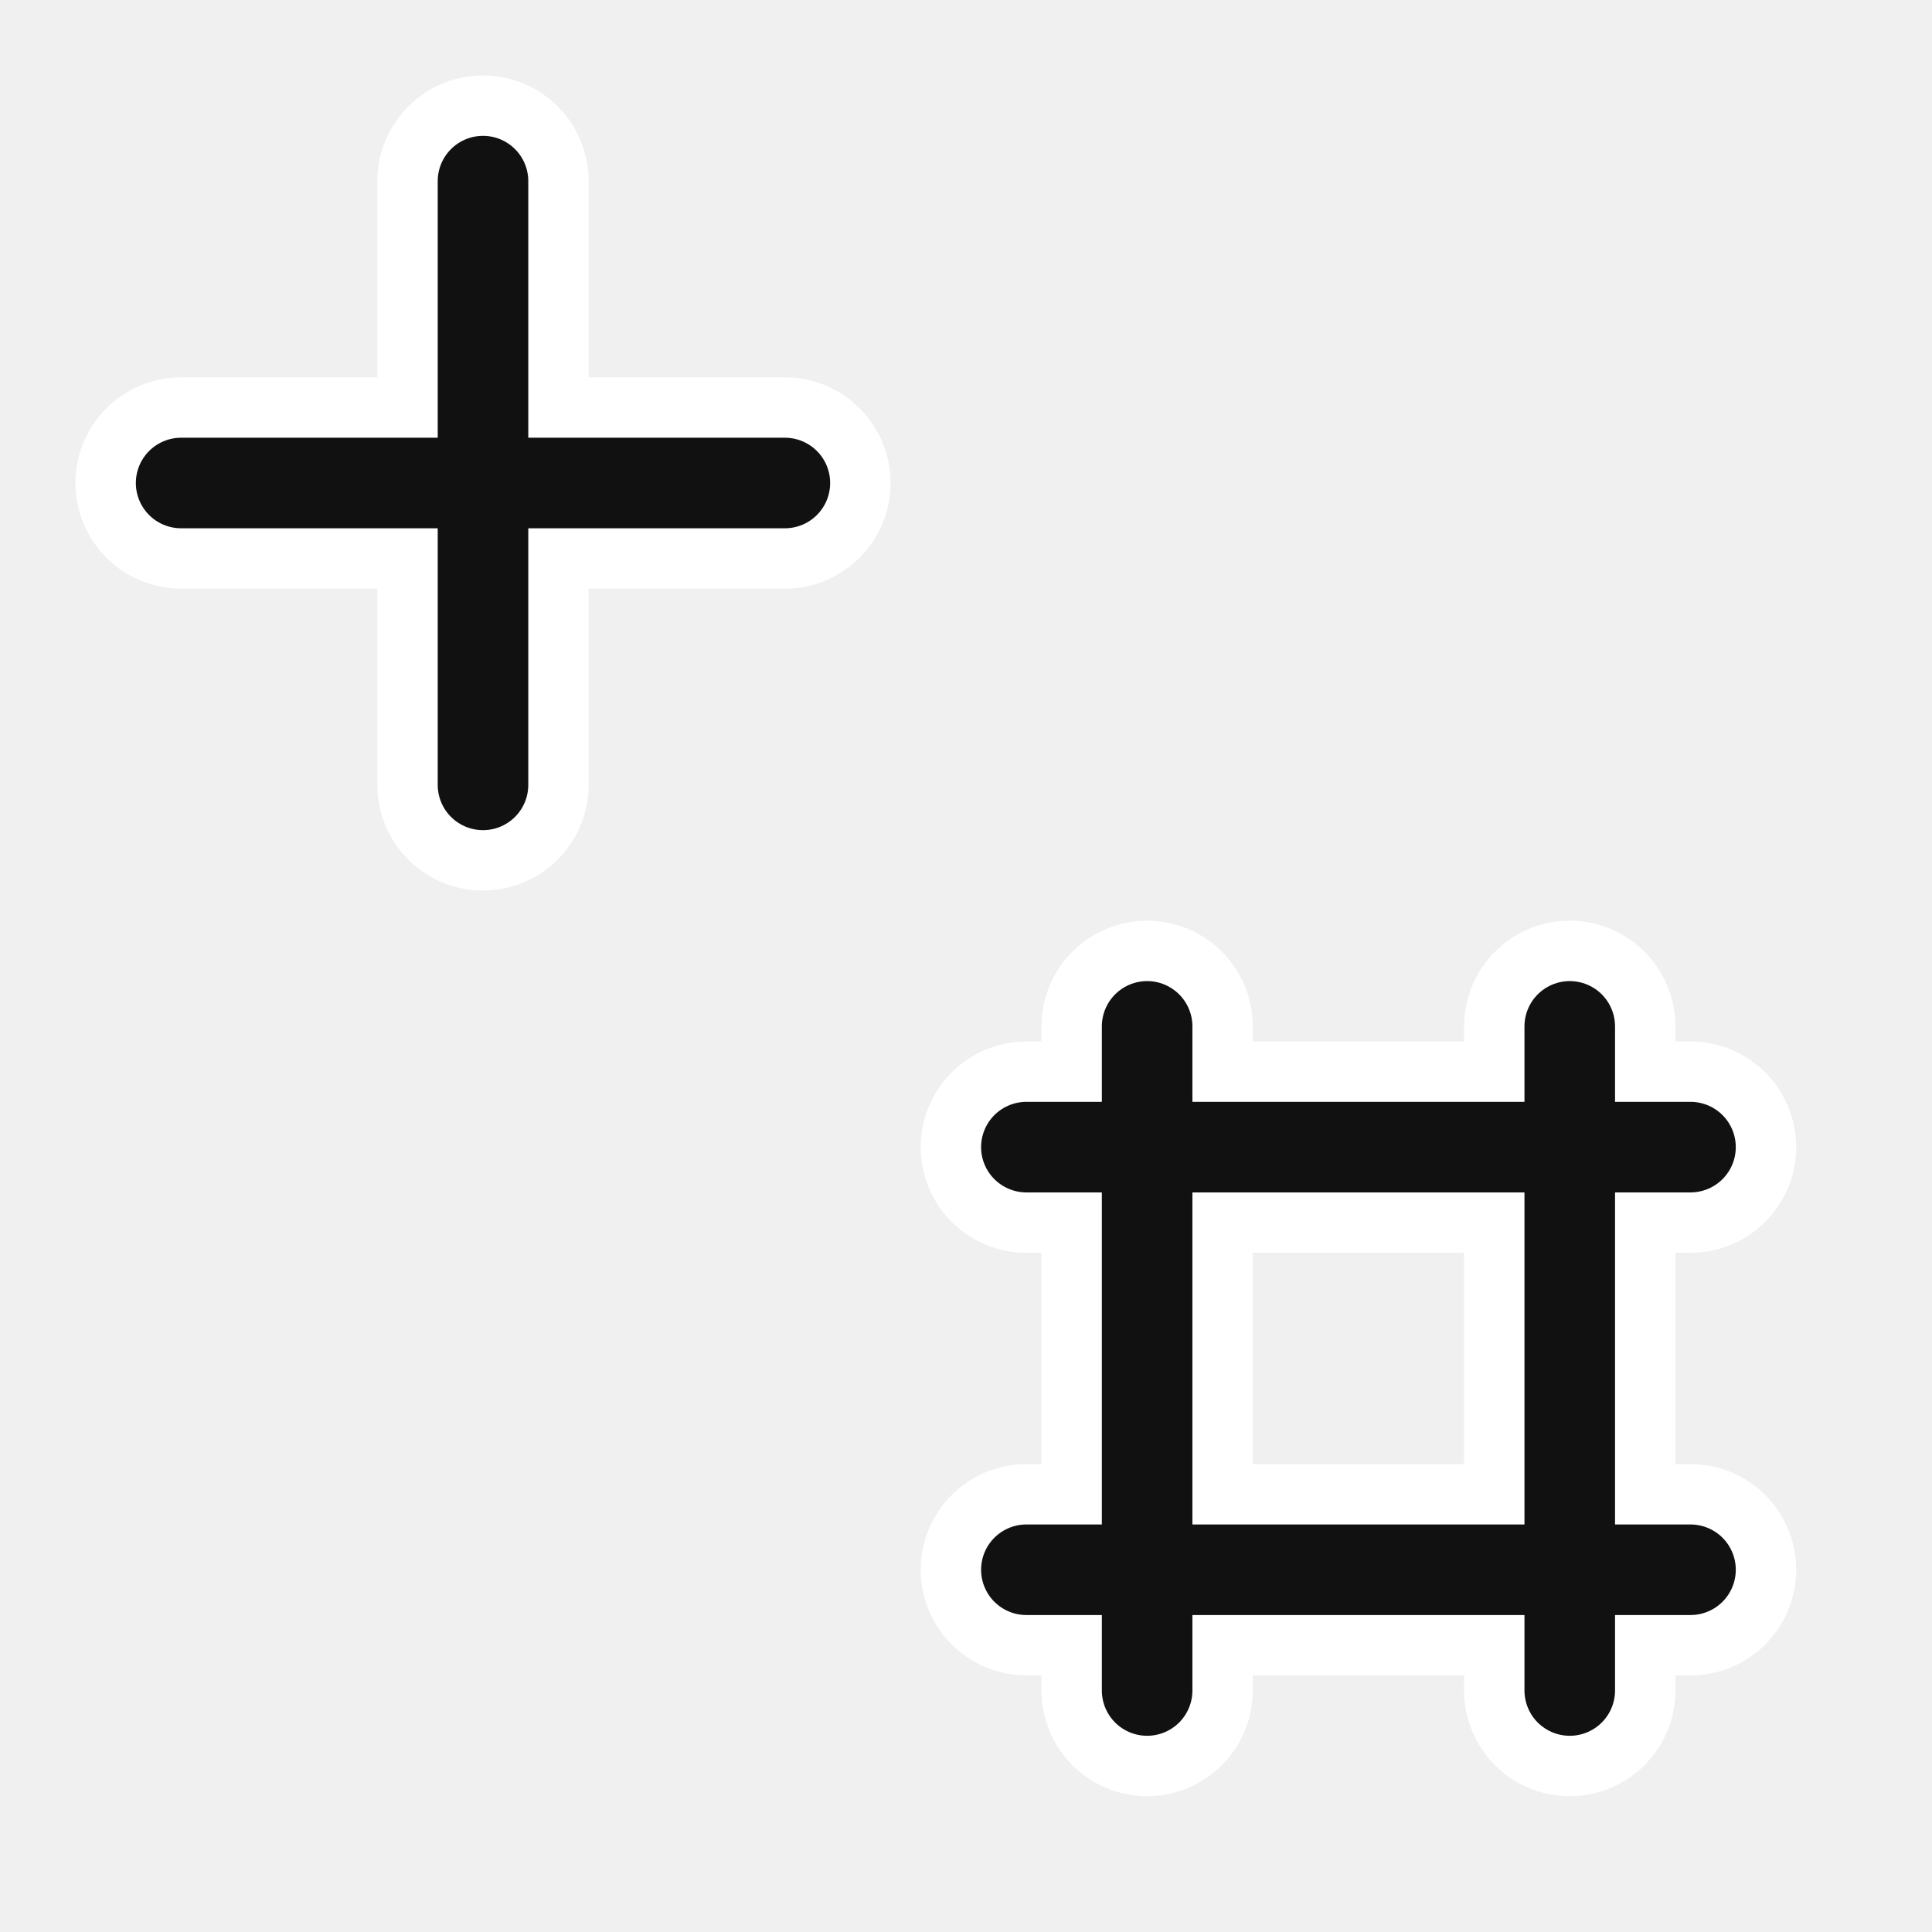
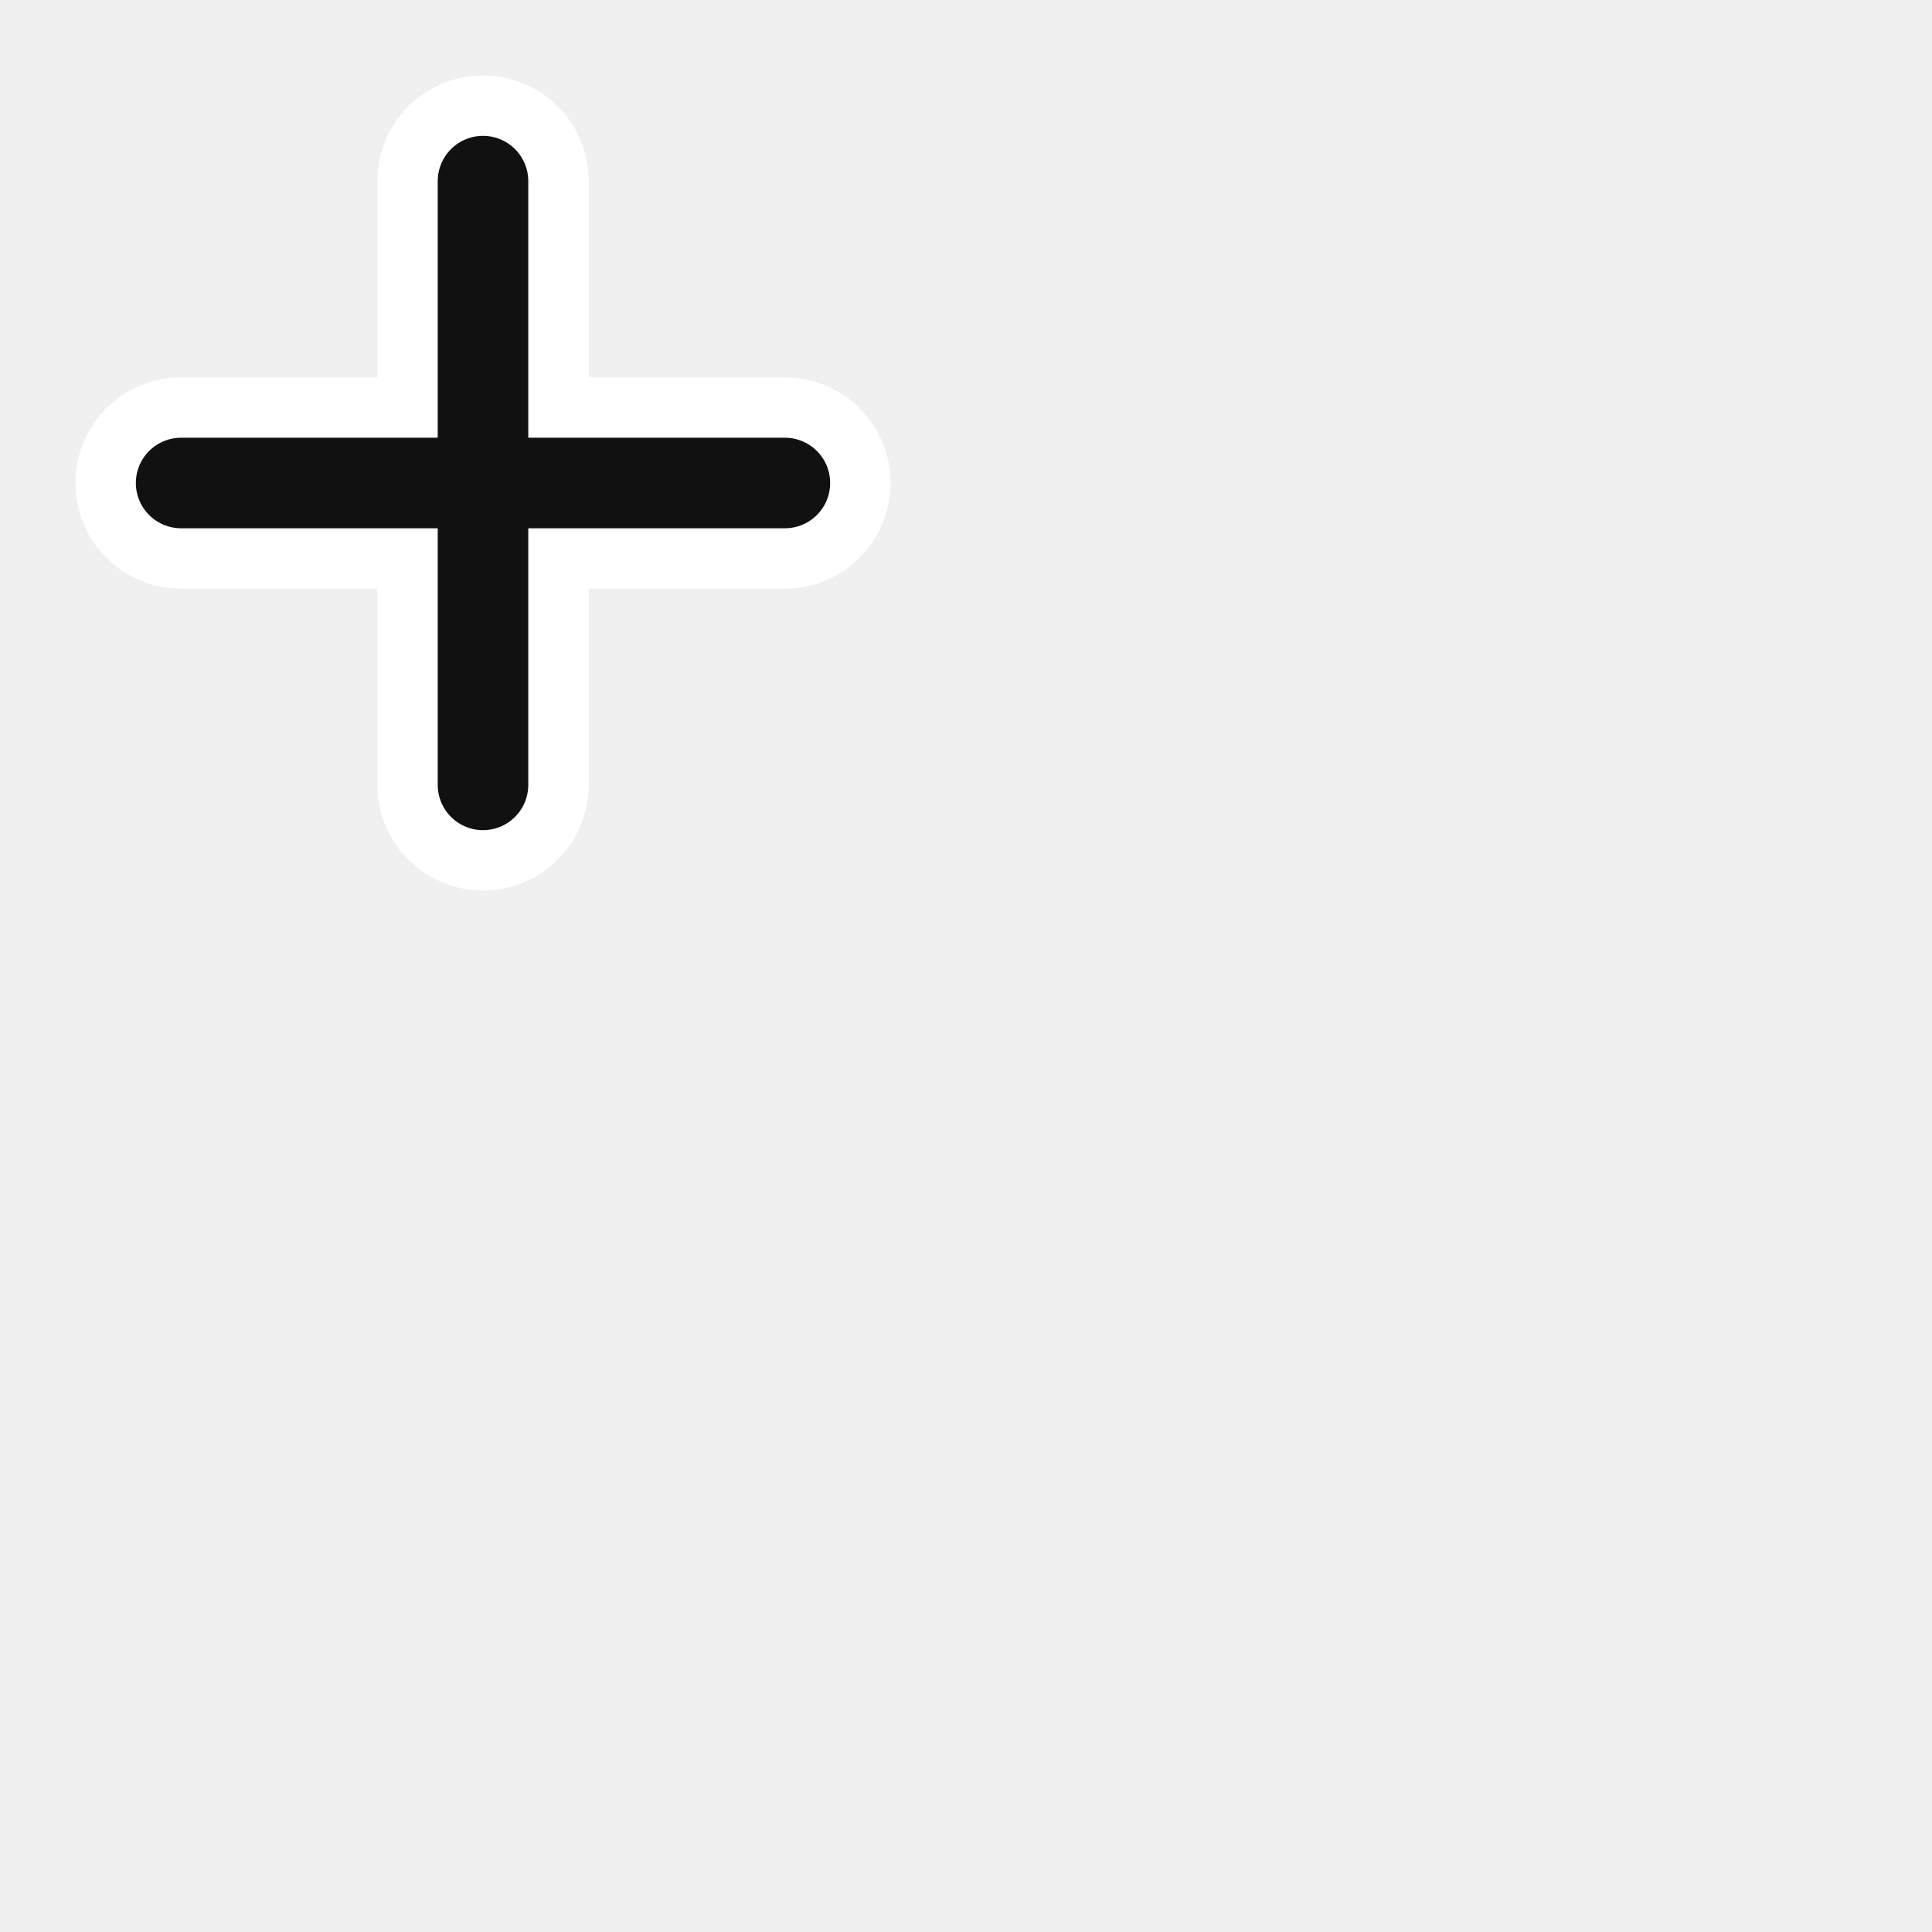
<svg xmlns="http://www.w3.org/2000/svg" width="32" height="32" viewBox="0 0 32 32">
  <g stroke-linecap="round" stroke-linejoin="round">
-     <path d="M3 8H13M8 3V13M19 17V28M26 17V28M17 19H28M17 26H28" fill="none" stroke="white" stroke-width="3.5" />
-     <path d="M3 8H13M8 3V13M19 17V28M26 17V28M17 19H28M17 26H28" fill="none" stroke="#111" stroke-width="1.5" />
+     <path d="M3 8H13M8 3V13" fill="none" stroke="white" stroke-width="3.5" />
+     <path d="M3 8H13M8 3V13" fill="none" stroke="#111" stroke-width="1.5" />
  </g>
</svg>
